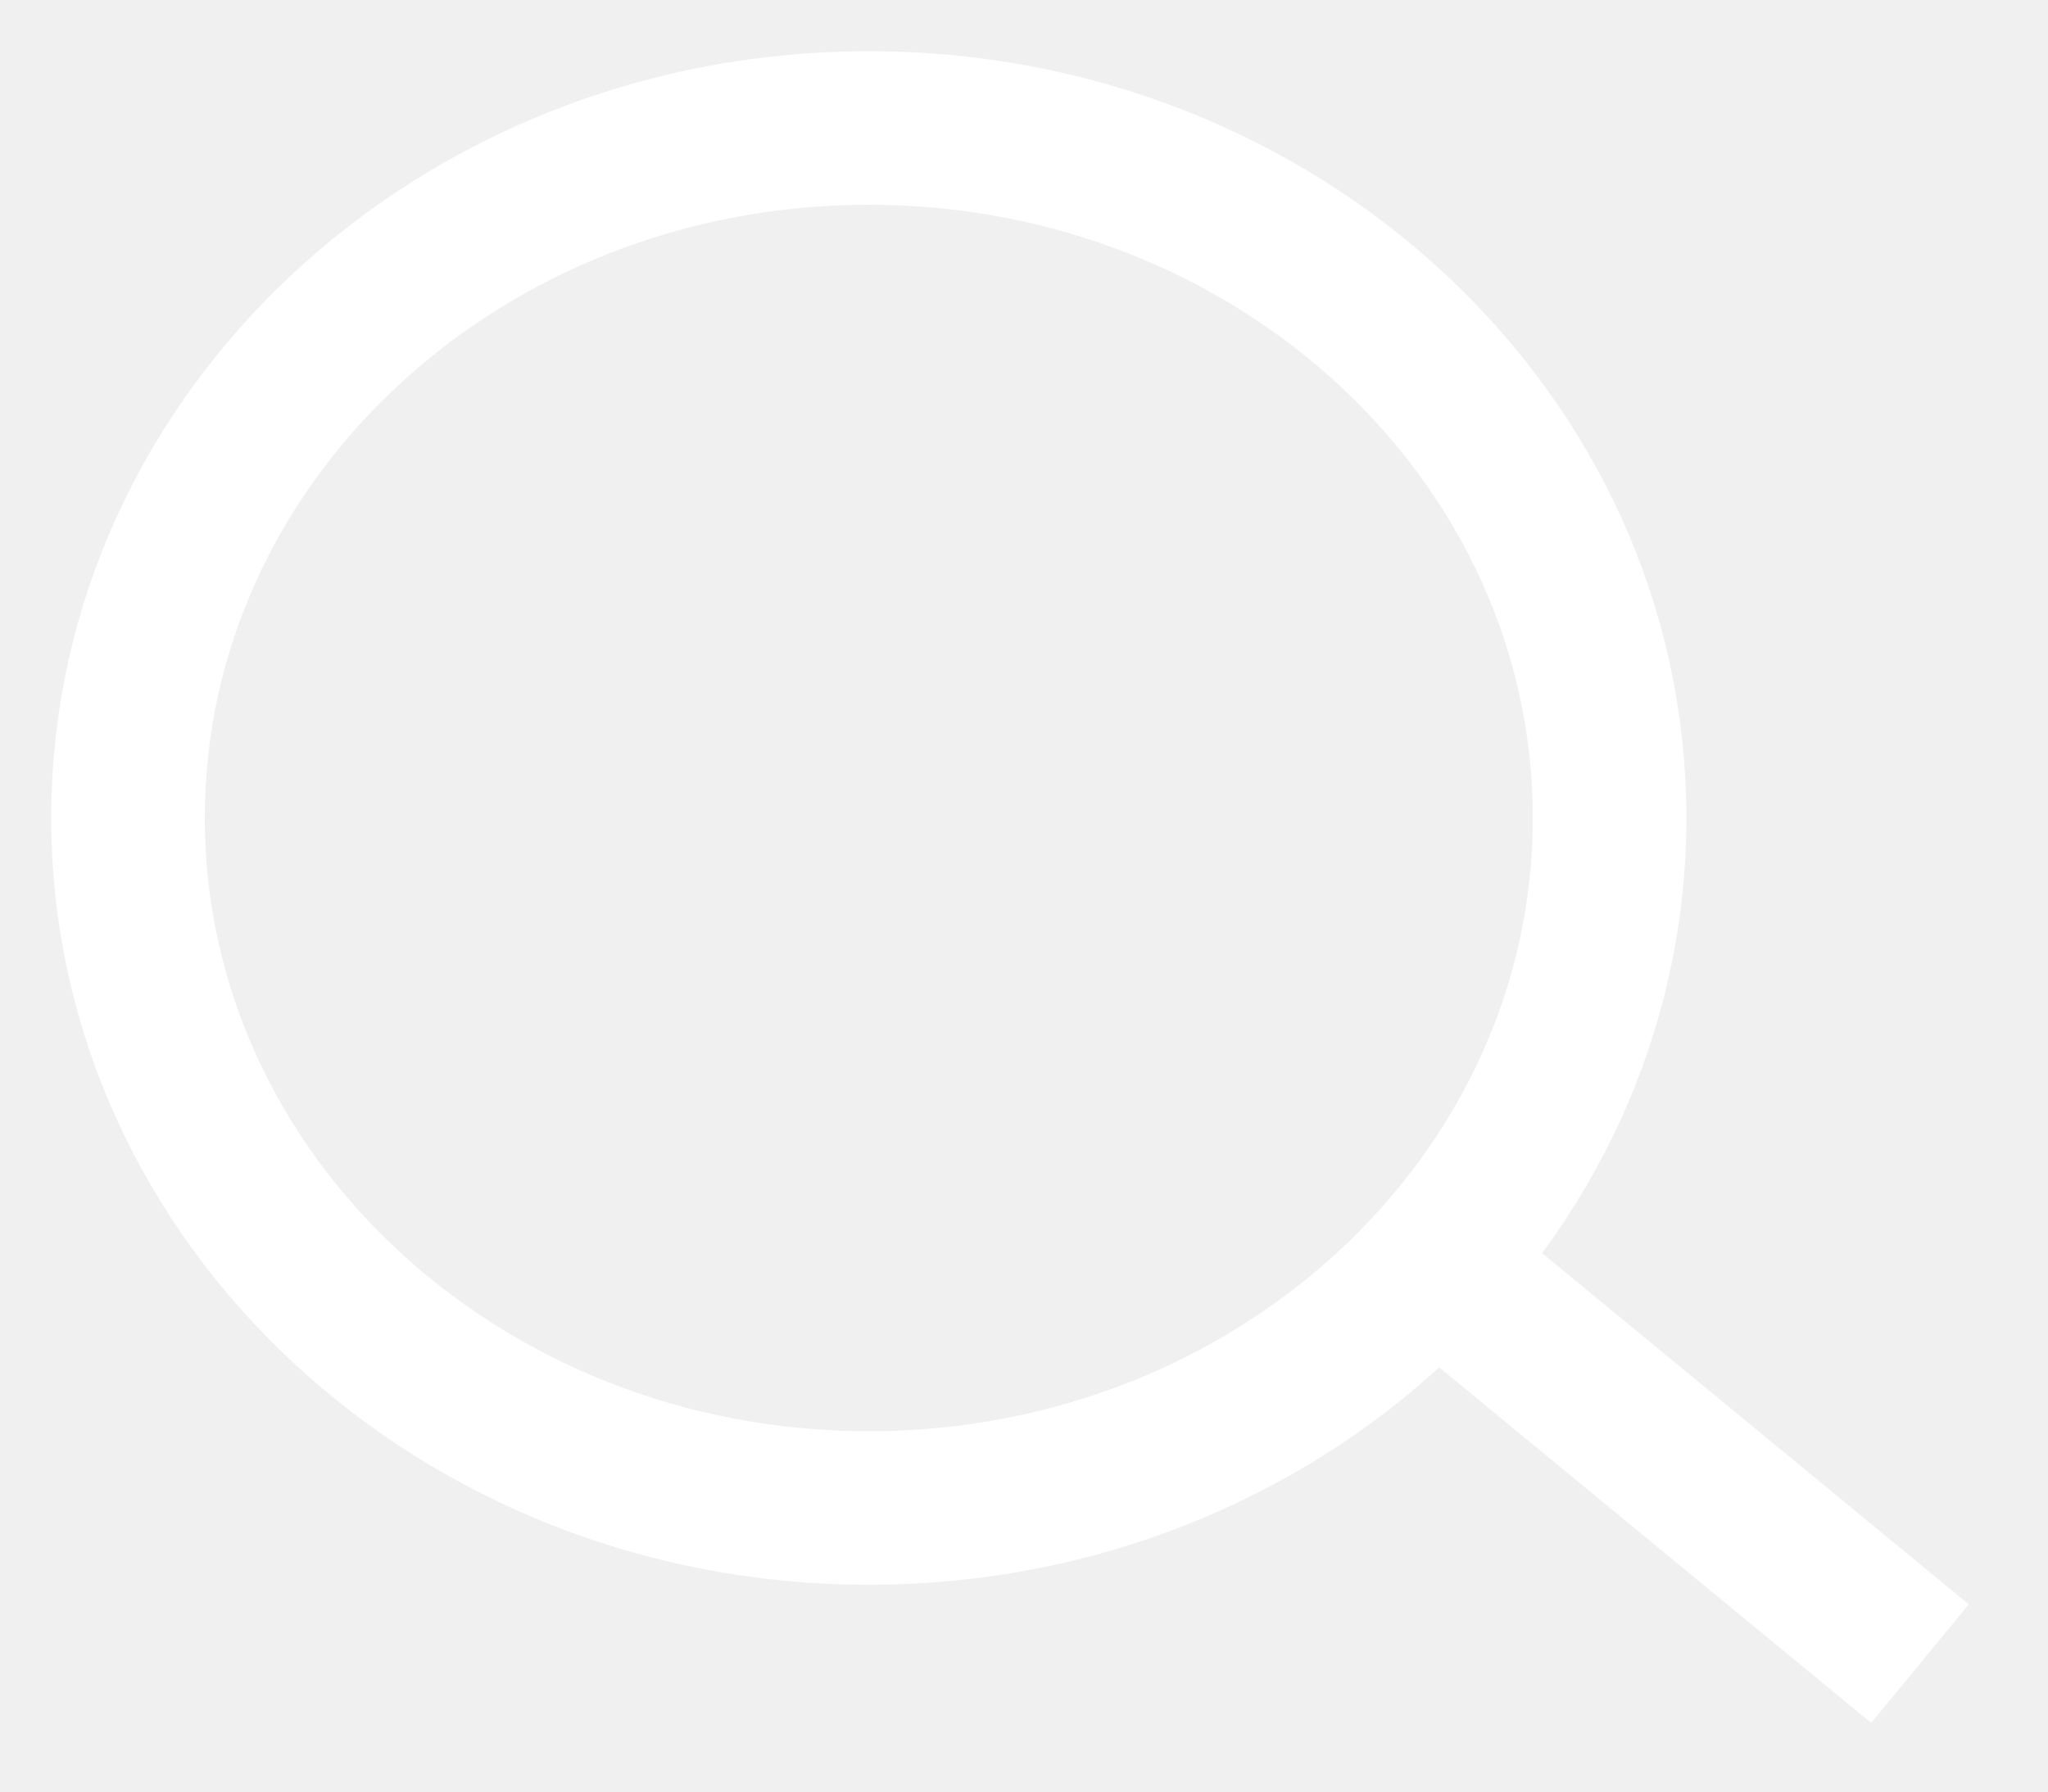
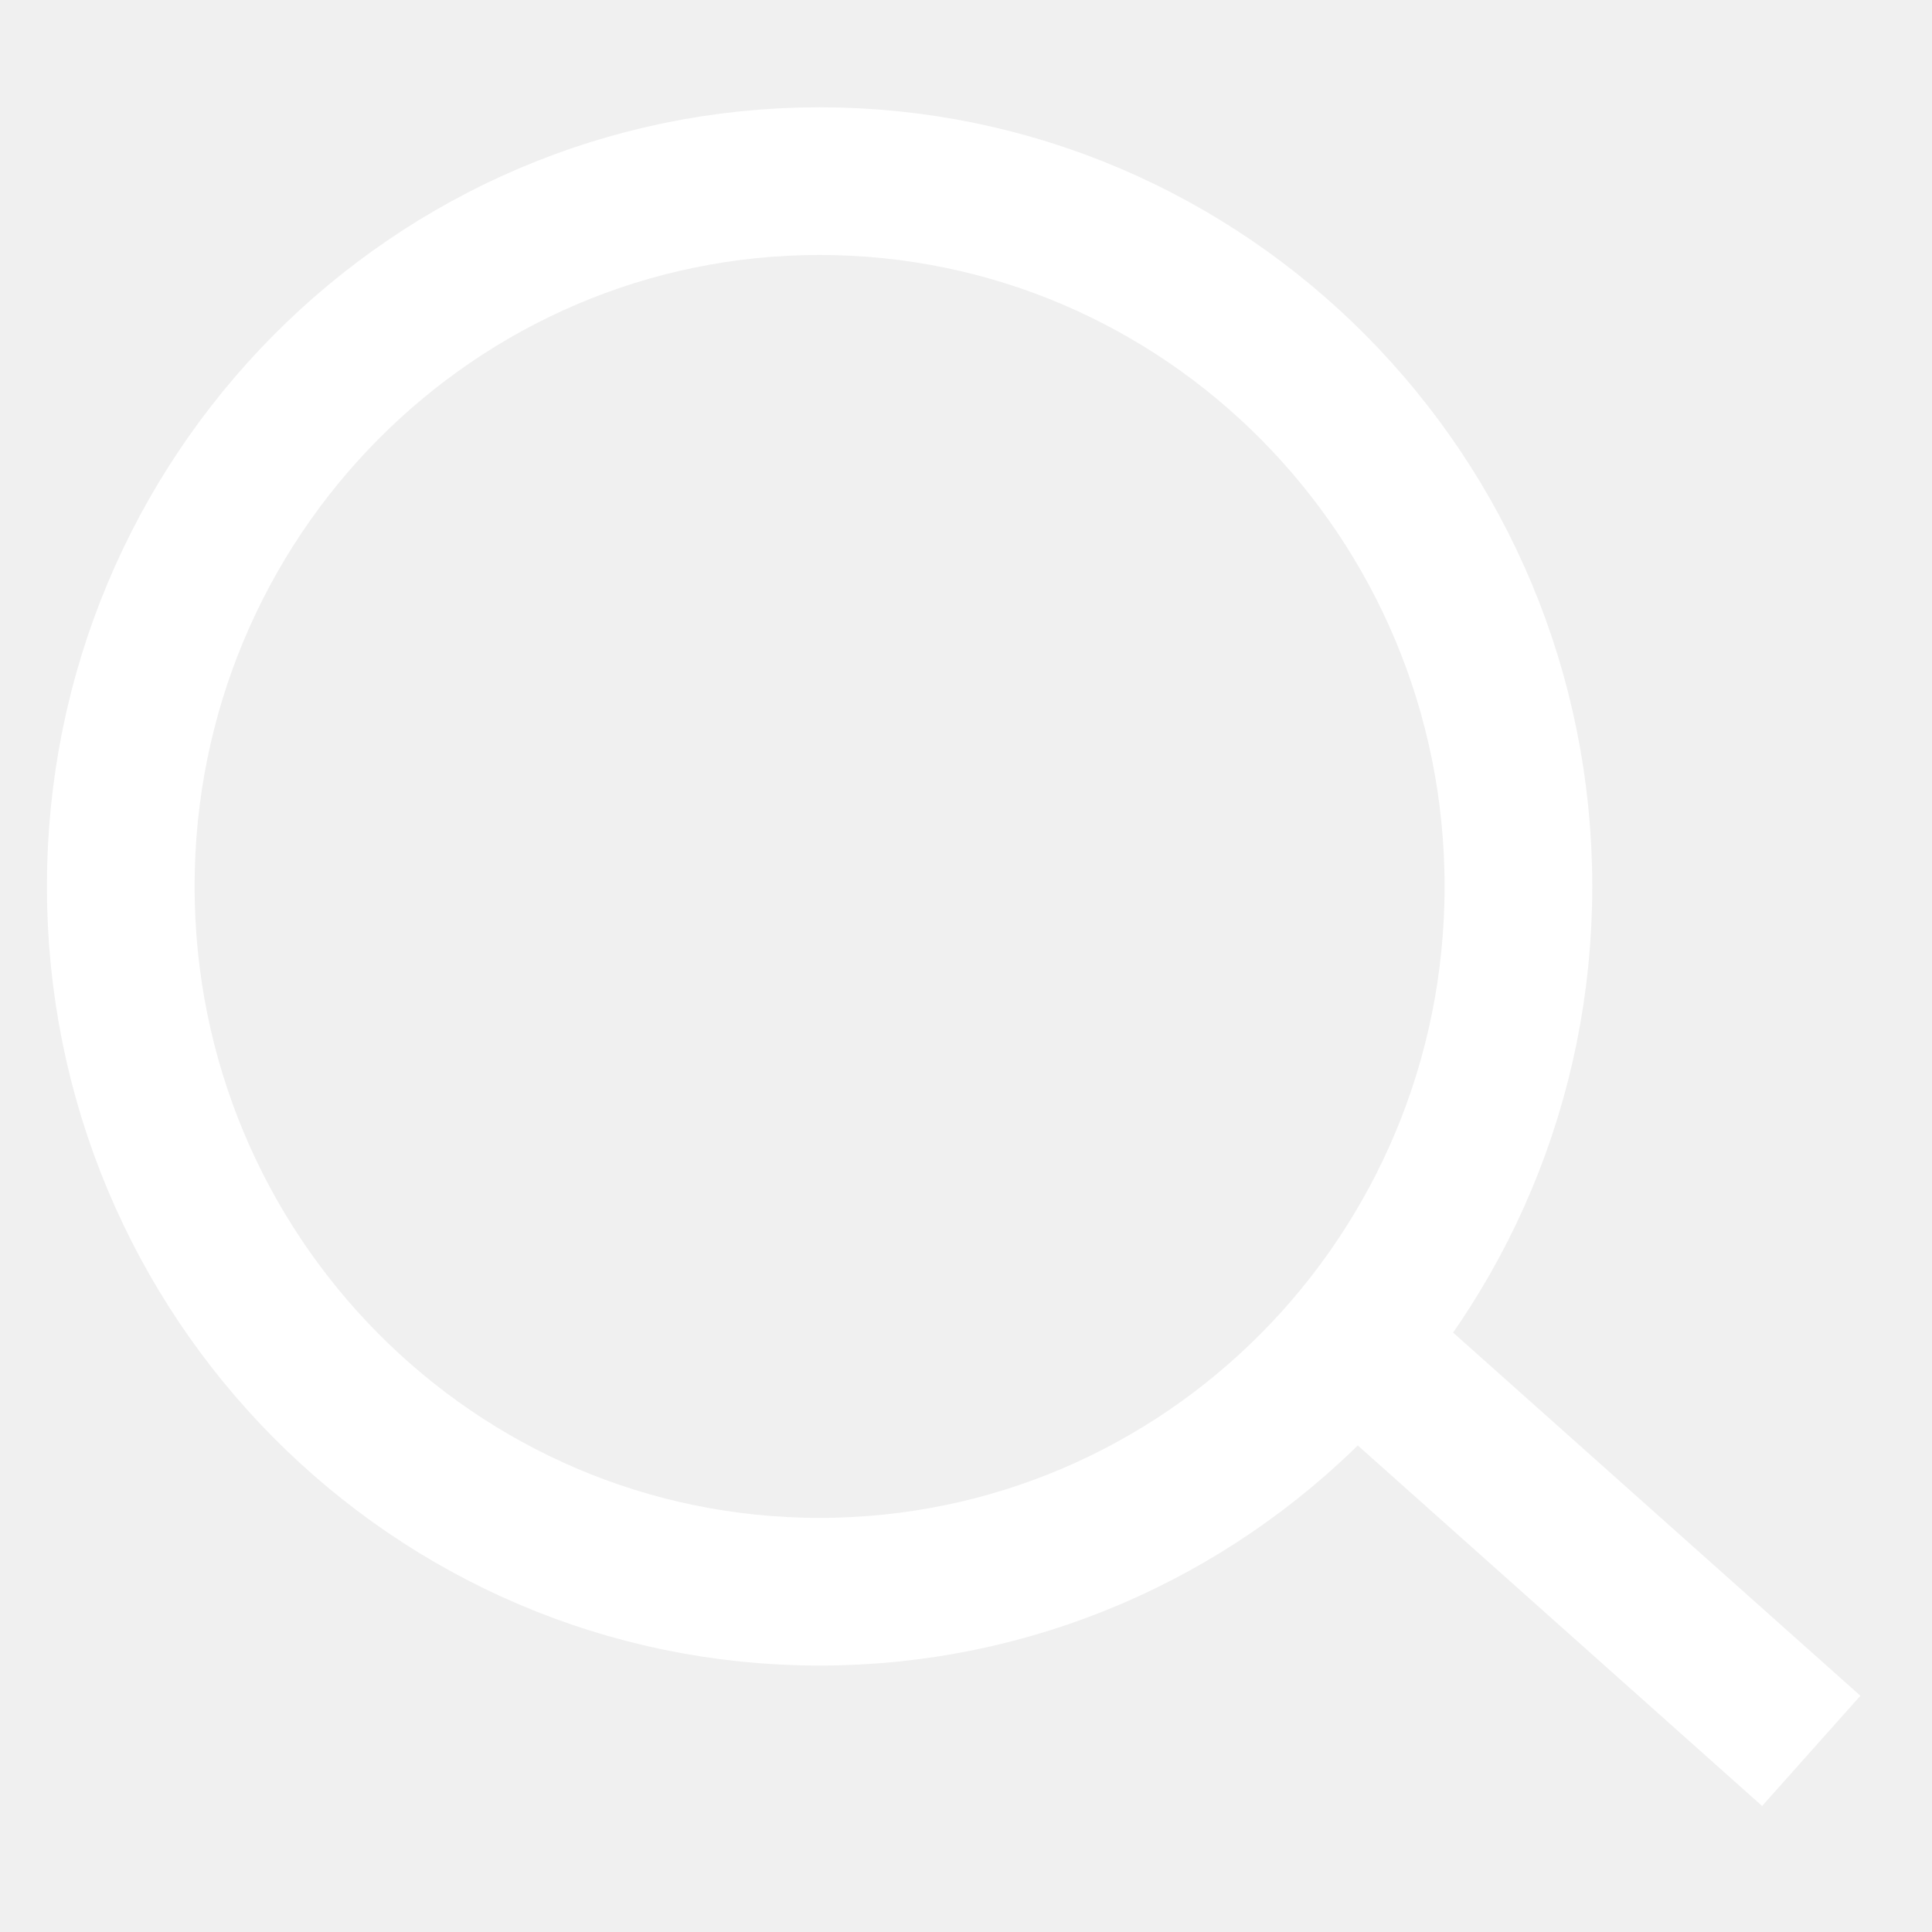
- <svg xmlns="http://www.w3.org/2000/svg" width="16" height="14" viewBox="0 0 16 14" fill="none">
-   <path d="M10.798 9.541L15 13M12.575 6.392C12.575 9.37 9.984 11.784 6.787 11.784C3.591 11.784 1 9.37 1 6.392C1 3.414 3.591 1 6.787 1C9.984 1 12.575 3.414 12.575 6.392Z" stroke="white" stroke-width="1.2" />
+ <svg xmlns="http://www.w3.org/2000/svg" width="16" height="16" viewBox="0 0 16 16" fill="none">
+   <path d="M10.798 10.753L15 14.5M12.575 7.341C12.575 10.567 9.984 13.182 6.787 13.182C3.591 13.182 1 10.567 1 7.341C1 4.115 3.591 1.5 6.787 1.5C9.984 1.5 12.575 4.115 12.575 7.341Z" stroke="white" stroke-width="1.223" />
</svg>
